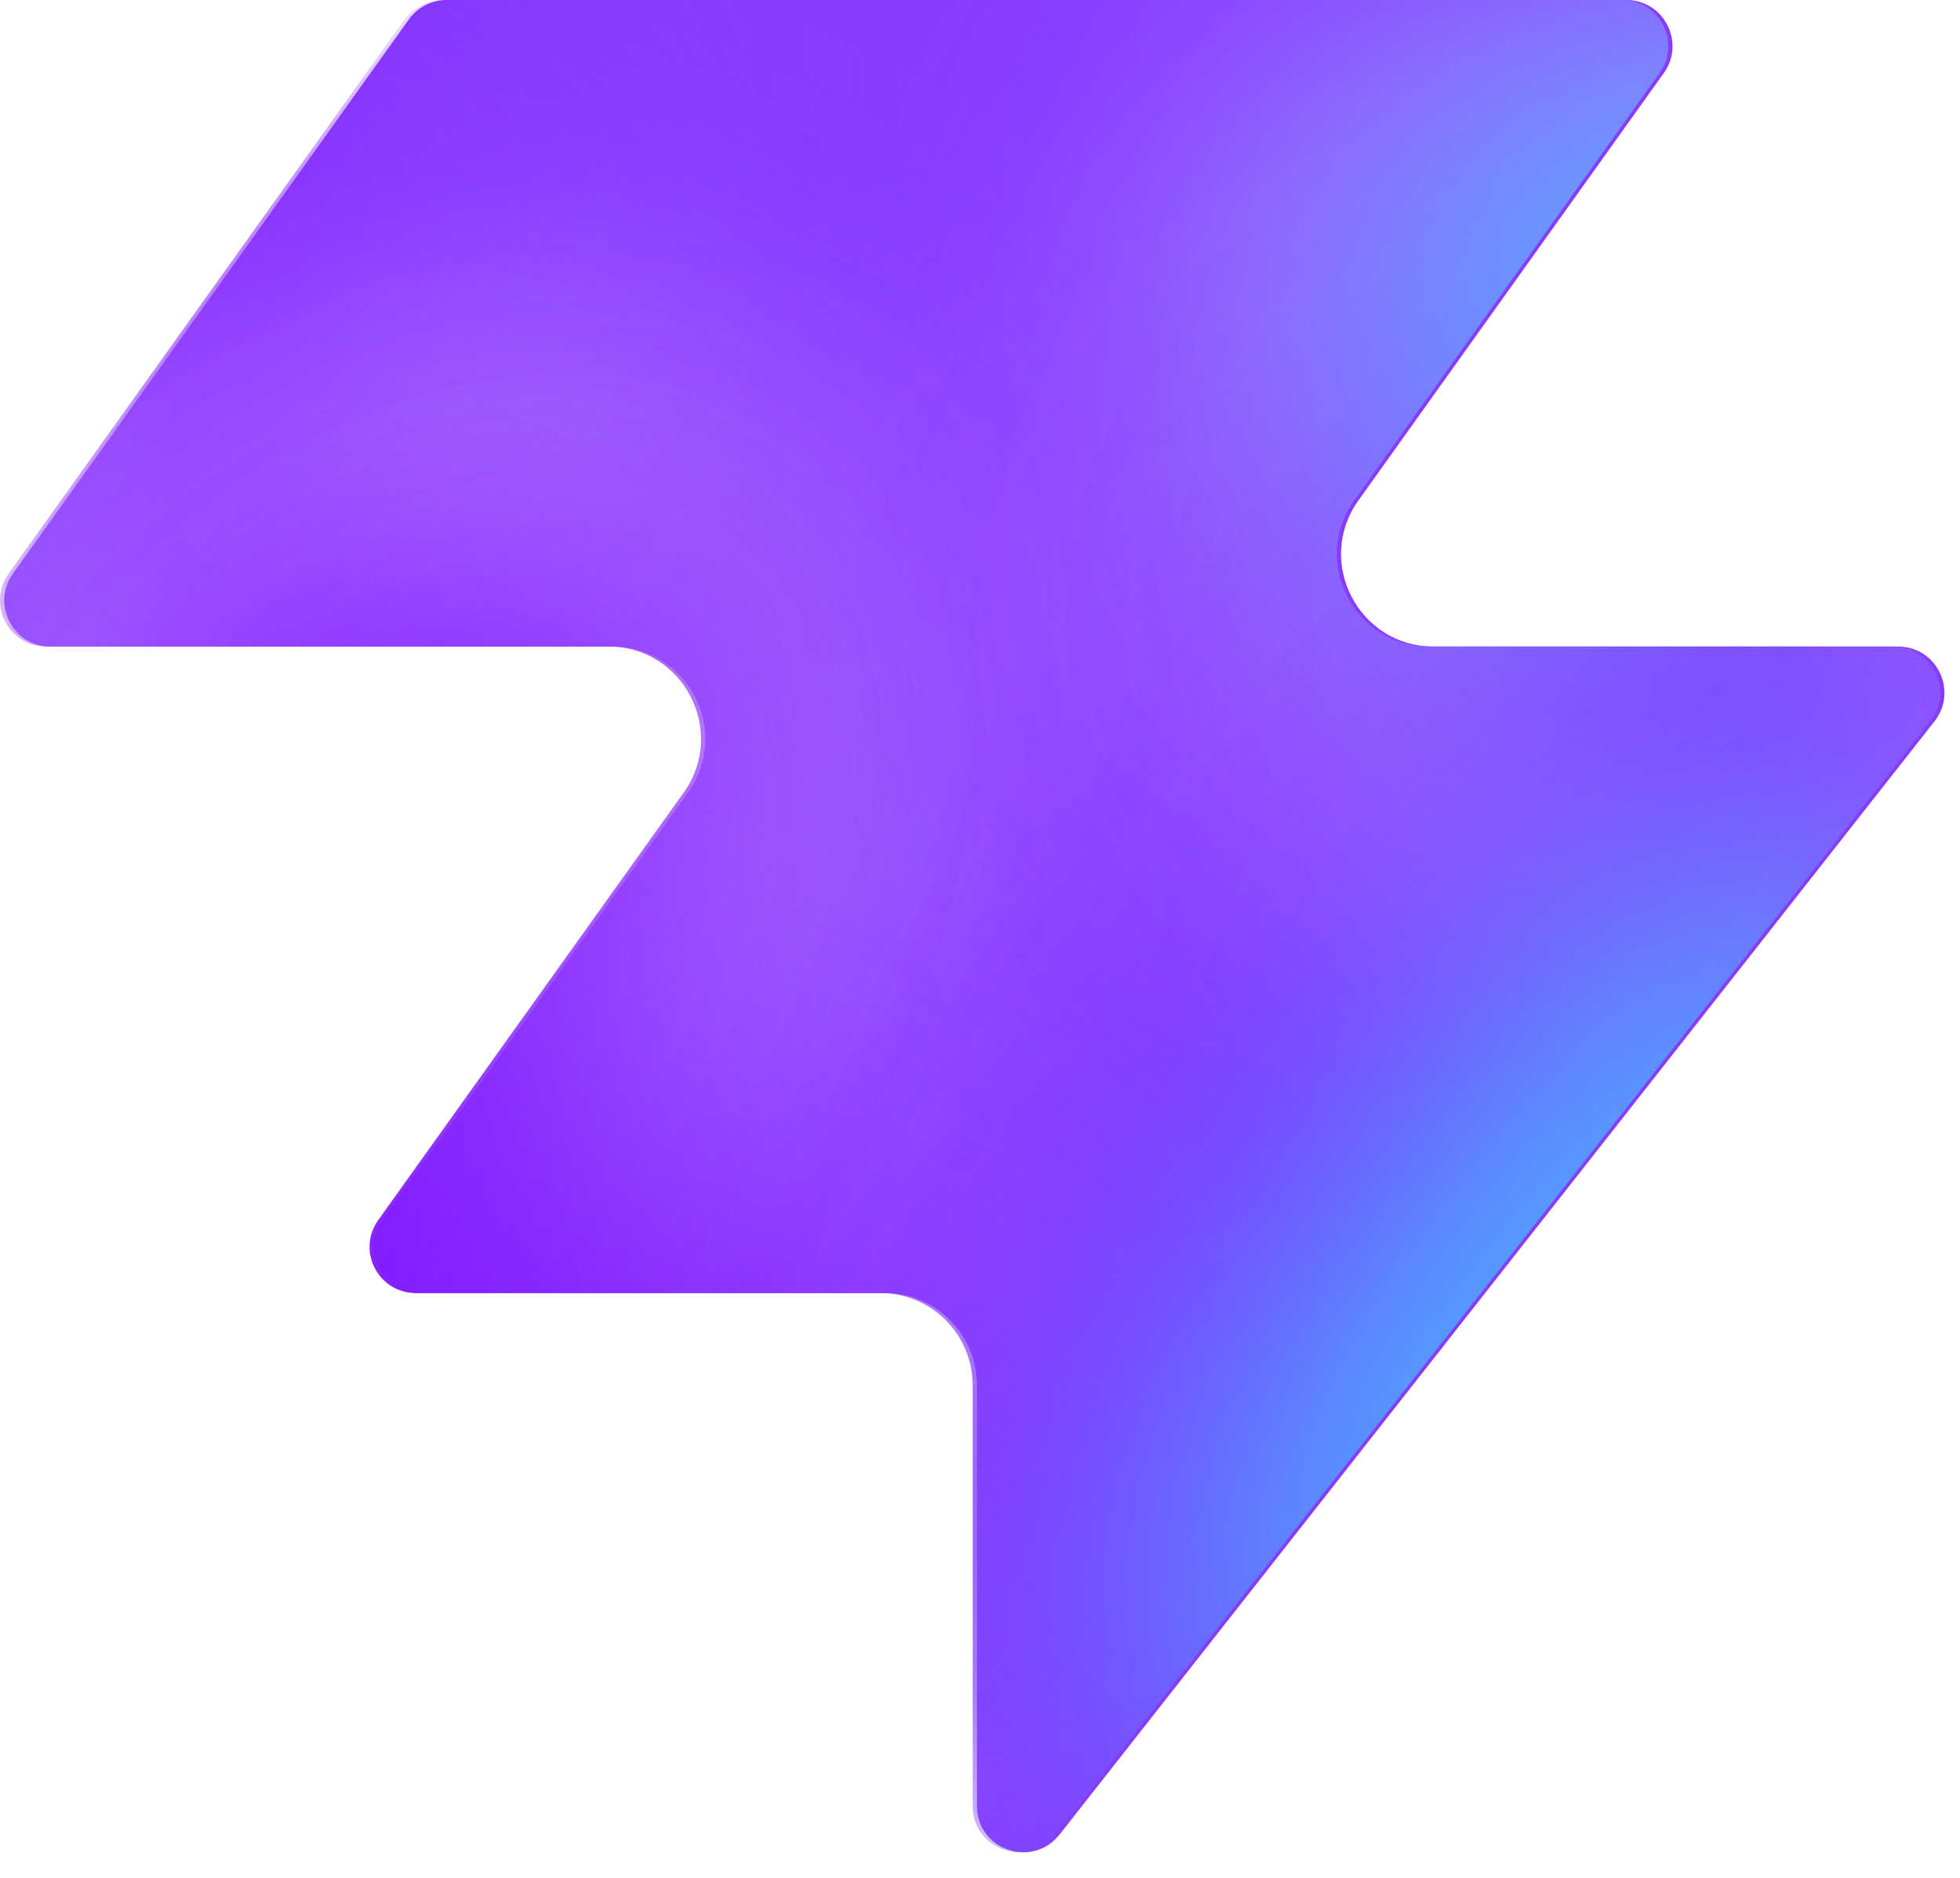
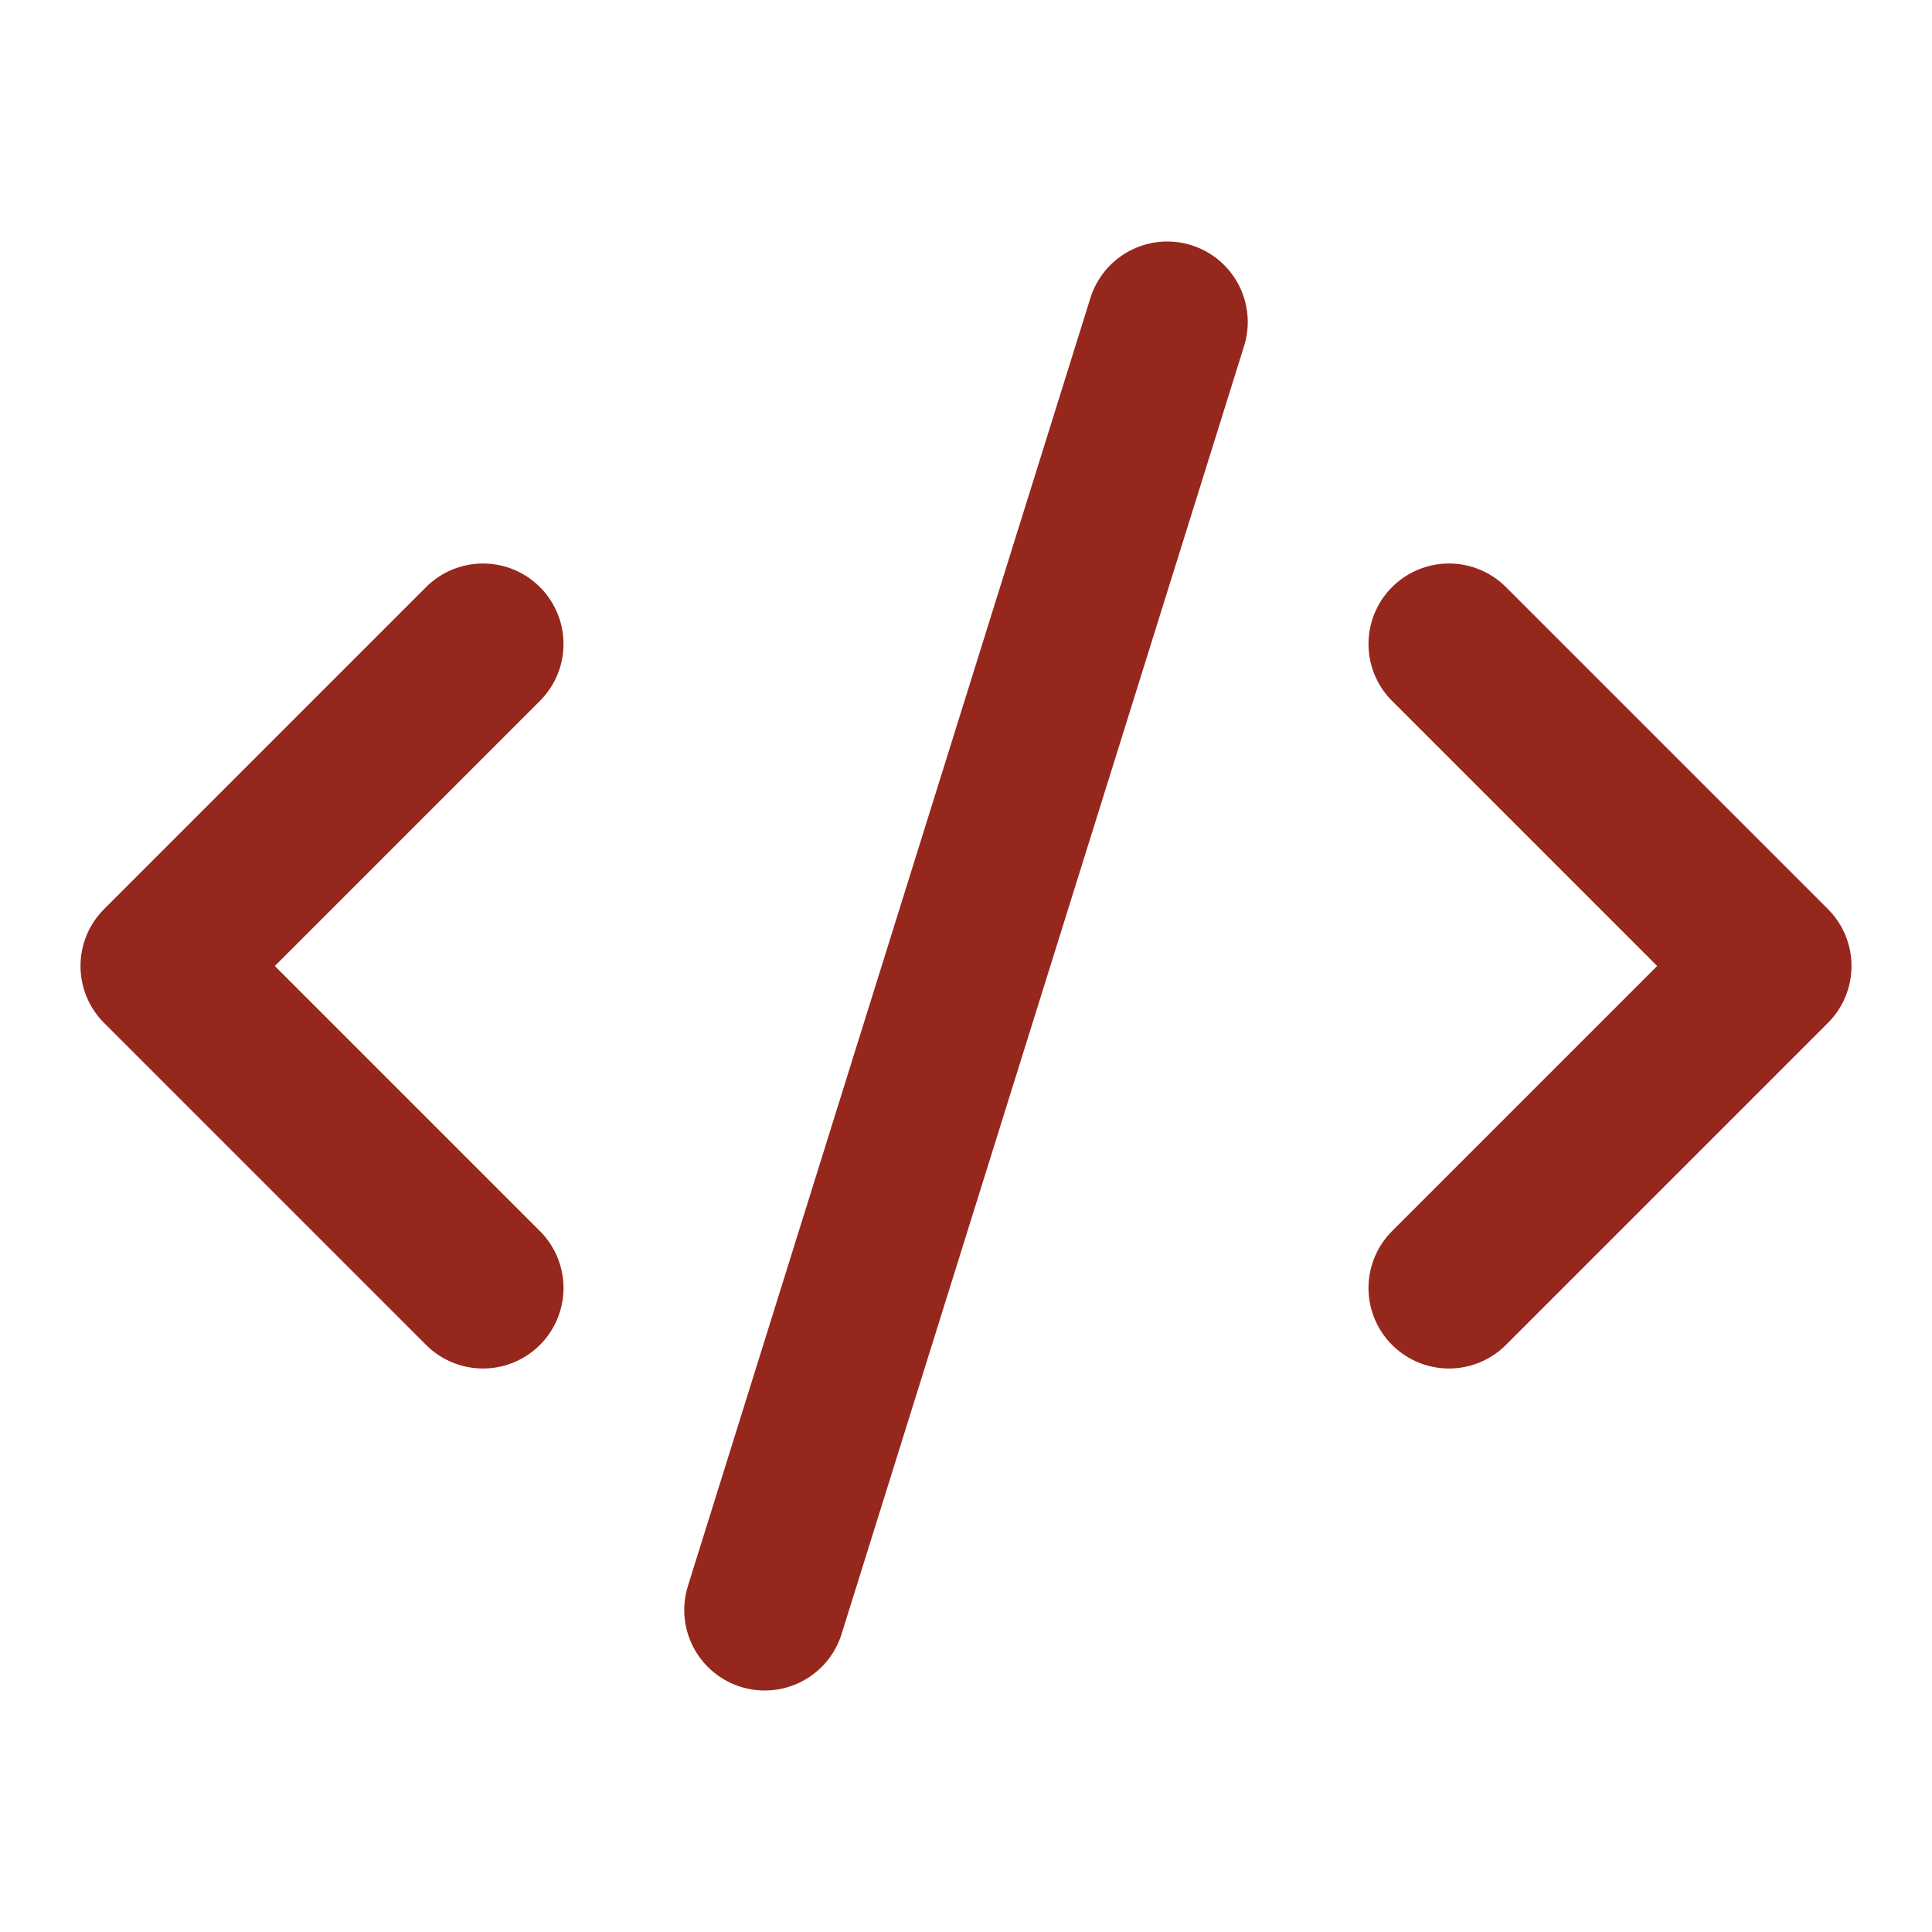
- <svg xmlns="http://www.w3.org/2000/svg" width="48" height="46" fill="none" viewBox="0 0 48 46">
-   <path fill="#863bff" d="M25.946 44.938c-.664.845-2.021.375-2.021-.698V33.937a2.26 2.26 0 0 0-2.262-2.262H10.287c-.92 0-1.456-1.04-.92-1.788l7.48-10.471c1.07-1.497 0-3.578-1.842-3.578H1.237c-.92 0-1.456-1.04-.92-1.788L10.013.474c.214-.297.556-.474.92-.474h28.894c.92 0 1.456 1.04.92 1.788l-7.48 10.471c-1.07 1.498 0 3.579 1.842 3.579h11.377c.943 0 1.473 1.088.89 1.83L25.947 44.94z" style="fill:#863bff;fill:color(display-p3 .525 .23 1);fill-opacity:1" />
-   <mask id="a" width="48" height="46" x="0" y="0" maskUnits="userSpaceOnUse" style="mask-type:alpha">
-     <path fill="#000" d="M25.842 44.938c-.664.844-2.021.375-2.021-.698V33.937a2.26 2.26 0 0 0-2.262-2.262H10.183c-.92 0-1.456-1.04-.92-1.788l7.48-10.471c1.07-1.498 0-3.579-1.842-3.579H1.133c-.92 0-1.456-1.04-.92-1.787L9.91.473c.214-.297.556-.474.92-.474h28.894c.92 0 1.456 1.04.92 1.788l-7.48 10.471c-1.07 1.498 0 3.578 1.842 3.578h11.377c.943 0 1.473 1.088.89 1.832L25.843 44.94z" style="fill:#000;fill-opacity:1" />
-   </mask>
-   <g mask="url(#a)">
-     <g filter="url(#b)">
-       <ellipse cx="5.508" cy="14.704" fill="#ede6ff" rx="5.508" ry="14.704" style="fill:#ede6ff;fill:color(display-p3 .927 .903 1);fill-opacity:1" transform="matrix(.00324 1 1 -.00324 -4.47 31.516)" />
-     </g>
-     <g filter="url(#c)">
-       <ellipse cx="10.399" cy="29.851" fill="#ede6ff" rx="10.399" ry="29.851" style="fill:#ede6ff;fill:color(display-p3 .927 .903 1);fill-opacity:1" transform="matrix(.00324 1 1 -.00324 -39.328 7.883)" />
-     </g>
-     <g filter="url(#d)">
-       <ellipse cx="5.508" cy="30.487" fill="#7e14ff" rx="5.508" ry="30.487" style="fill:#7e14ff;fill:color(display-p3 .492 .077 1);fill-opacity:1" transform="rotate(89.814 -25.913 -14.639)scale(1 -1)" />
-     </g>
-     <g filter="url(#e)">
-       <ellipse cx="5.508" cy="30.599" fill="#7e14ff" rx="5.508" ry="30.599" style="fill:#7e14ff;fill:color(display-p3 .492 .077 1);fill-opacity:1" transform="rotate(89.814 -32.644 -3.334)scale(1 -1)" />
-     </g>
-     <g filter="url(#f)">
-       <ellipse cx="5.508" cy="30.599" fill="#7e14ff" rx="5.508" ry="30.599" style="fill:#7e14ff;fill:color(display-p3 .492 .077 1);fill-opacity:1" transform="matrix(.00324 1 1 -.00324 -34.34 30.47)" />
-     </g>
-     <g filter="url(#g)">
-       <ellipse cx="14.072" cy="22.078" fill="#ede6ff" rx="14.072" ry="22.078" style="fill:#ede6ff;fill:color(display-p3 .927 .903 1);fill-opacity:1" transform="rotate(93.35 24.506 48.493)scale(-1 1)" />
-     </g>
-     <g filter="url(#h)">
-       <ellipse cx="3.47" cy="21.501" fill="#7e14ff" rx="3.47" ry="21.501" style="fill:#7e14ff;fill:color(display-p3 .492 .077 1);fill-opacity:1" transform="rotate(89.009 28.708 47.59)scale(-1 1)" />
-     </g>
-     <g filter="url(#i)">
-       <ellipse cx="3.47" cy="21.501" fill="#7e14ff" rx="3.47" ry="21.501" style="fill:#7e14ff;fill:color(display-p3 .492 .077 1);fill-opacity:1" transform="rotate(89.009 28.708 47.59)scale(-1 1)" />
-     </g>
-     <g filter="url(#j)">
-       <ellipse cx=".387" cy="8.972" fill="#7e14ff" rx="4.407" ry="29.108" style="fill:#7e14ff;fill:color(display-p3 .492 .077 1);fill-opacity:1" transform="rotate(39.51 .387 8.972)" />
-     </g>
-     <g filter="url(#k)">
-       <ellipse cx="47.523" cy="-6.092" fill="#7e14ff" rx="4.407" ry="29.108" style="fill:#7e14ff;fill:color(display-p3 .492 .077 1);fill-opacity:1" transform="rotate(37.892 47.523 -6.092)" />
-     </g>
-     <g filter="url(#l)">
-       <ellipse cx="41.412" cy="6.333" fill="#47bfff" rx="5.971" ry="9.665" style="fill:#47bfff;fill:color(display-p3 .28 .748 1);fill-opacity:1" transform="rotate(37.892 41.412 6.333)" />
-     </g>
-     <g filter="url(#m)">
-       <ellipse cx="-1.879" cy="38.332" fill="#7e14ff" rx="4.407" ry="29.108" style="fill:#7e14ff;fill:color(display-p3 .492 .077 1);fill-opacity:1" transform="rotate(37.892 -1.88 38.332)" />
-     </g>
-     <g filter="url(#n)">
-       <ellipse cx="-1.879" cy="38.332" fill="#7e14ff" rx="4.407" ry="29.108" style="fill:#7e14ff;fill:color(display-p3 .492 .077 1);fill-opacity:1" transform="rotate(37.892 -1.88 38.332)" />
-     </g>
-     <g filter="url(#o)">
-       <ellipse cx="35.651" cy="29.907" fill="#7e14ff" rx="4.407" ry="29.108" style="fill:#7e14ff;fill:color(display-p3 .492 .077 1);fill-opacity:1" transform="rotate(37.892 35.651 29.907)" />
-     </g>
-     <g filter="url(#p)">
-       <ellipse cx="38.418" cy="32.4" fill="#47bfff" rx="5.971" ry="15.297" style="fill:#47bfff;fill:color(display-p3 .28 .748 1);fill-opacity:1" transform="rotate(37.892 38.418 32.4)" />
-     </g>
-   </g>
-   <defs>
-     <filter id="b" width="60.045" height="41.654" x="-19.77" y="16.149" color-interpolation-filters="sRGB" filterUnits="userSpaceOnUse">
-       <feFlood flood-opacity="0" result="BackgroundImageFix" />
-       <feBlend in="SourceGraphic" in2="BackgroundImageFix" result="shape" />
-       <feGaussianBlur result="effect1_foregroundBlur_2002_17158" stdDeviation="7.659" />
-     </filter>
-     <filter id="c" width="90.34" height="51.437" x="-54.613" y="-7.533" color-interpolation-filters="sRGB" filterUnits="userSpaceOnUse">
-       <feFlood flood-opacity="0" result="BackgroundImageFix" />
-       <feBlend in="SourceGraphic" in2="BackgroundImageFix" result="shape" />
-       <feGaussianBlur result="effect1_foregroundBlur_2002_17158" stdDeviation="7.659" />
-     </filter>
-     <filter id="d" width="79.355" height="29.4" x="-49.64" y="2.03" color-interpolation-filters="sRGB" filterUnits="userSpaceOnUse">
-       <feFlood flood-opacity="0" result="BackgroundImageFix" />
-       <feBlend in="SourceGraphic" in2="BackgroundImageFix" result="shape" />
-       <feGaussianBlur result="effect1_foregroundBlur_2002_17158" stdDeviation="4.596" />
-     </filter>
-     <filter id="e" width="79.579" height="29.4" x="-45.045" y="20.029" color-interpolation-filters="sRGB" filterUnits="userSpaceOnUse">
-       <feFlood flood-opacity="0" result="BackgroundImageFix" />
-       <feBlend in="SourceGraphic" in2="BackgroundImageFix" result="shape" />
-       <feGaussianBlur result="effect1_foregroundBlur_2002_17158" stdDeviation="4.596" />
-     </filter>
-     <filter id="f" width="79.579" height="29.4" x="-43.513" y="21.178" color-interpolation-filters="sRGB" filterUnits="userSpaceOnUse">
-       <feFlood flood-opacity="0" result="BackgroundImageFix" />
-       <feBlend in="SourceGraphic" in2="BackgroundImageFix" result="shape" />
-       <feGaussianBlur result="effect1_foregroundBlur_2002_17158" stdDeviation="4.596" />
-     </filter>
-     <filter id="g" width="74.749" height="58.852" x="15.756" y="-17.901" color-interpolation-filters="sRGB" filterUnits="userSpaceOnUse">
-       <feFlood flood-opacity="0" result="BackgroundImageFix" />
-       <feBlend in="SourceGraphic" in2="BackgroundImageFix" result="shape" />
-       <feGaussianBlur result="effect1_foregroundBlur_2002_17158" stdDeviation="7.659" />
-     </filter>
-     <filter id="h" width="61.377" height="25.362" x="23.548" y="2.284" color-interpolation-filters="sRGB" filterUnits="userSpaceOnUse">
-       <feFlood flood-opacity="0" result="BackgroundImageFix" />
-       <feBlend in="SourceGraphic" in2="BackgroundImageFix" result="shape" />
-       <feGaussianBlur result="effect1_foregroundBlur_2002_17158" stdDeviation="4.596" />
-     </filter>
-     <filter id="i" width="61.377" height="25.362" x="23.548" y="2.284" color-interpolation-filters="sRGB" filterUnits="userSpaceOnUse">
-       <feFlood flood-opacity="0" result="BackgroundImageFix" />
-       <feBlend in="SourceGraphic" in2="BackgroundImageFix" result="shape" />
-       <feGaussianBlur result="effect1_foregroundBlur_2002_17158" stdDeviation="4.596" />
-     </filter>
-     <filter id="j" width="56.045" height="63.649" x="-27.636" y="-22.853" color-interpolation-filters="sRGB" filterUnits="userSpaceOnUse">
-       <feFlood flood-opacity="0" result="BackgroundImageFix" />
-       <feBlend in="SourceGraphic" in2="BackgroundImageFix" result="shape" />
-       <feGaussianBlur result="effect1_foregroundBlur_2002_17158" stdDeviation="4.596" />
-     </filter>
-     <filter id="k" width="54.814" height="64.646" x="20.116" y="-38.415" color-interpolation-filters="sRGB" filterUnits="userSpaceOnUse">
-       <feFlood flood-opacity="0" result="BackgroundImageFix" />
-       <feBlend in="SourceGraphic" in2="BackgroundImageFix" result="shape" />
-       <feGaussianBlur result="effect1_foregroundBlur_2002_17158" stdDeviation="4.596" />
-     </filter>
-     <filter id="l" width="33.541" height="35.313" x="24.641" y="-11.323" color-interpolation-filters="sRGB" filterUnits="userSpaceOnUse">
-       <feFlood flood-opacity="0" result="BackgroundImageFix" />
-       <feBlend in="SourceGraphic" in2="BackgroundImageFix" result="shape" />
-       <feGaussianBlur result="effect1_foregroundBlur_2002_17158" stdDeviation="4.596" />
-     </filter>
-     <filter id="m" width="54.814" height="64.646" x="-29.286" y="6.009" color-interpolation-filters="sRGB" filterUnits="userSpaceOnUse">
-       <feFlood flood-opacity="0" result="BackgroundImageFix" />
-       <feBlend in="SourceGraphic" in2="BackgroundImageFix" result="shape" />
-       <feGaussianBlur result="effect1_foregroundBlur_2002_17158" stdDeviation="4.596" />
-     </filter>
-     <filter id="n" width="54.814" height="64.646" x="-29.286" y="6.009" color-interpolation-filters="sRGB" filterUnits="userSpaceOnUse">
-       <feFlood flood-opacity="0" result="BackgroundImageFix" />
-       <feBlend in="SourceGraphic" in2="BackgroundImageFix" result="shape" />
-       <feGaussianBlur result="effect1_foregroundBlur_2002_17158" stdDeviation="4.596" />
-     </filter>
-     <filter id="o" width="54.814" height="64.646" x="8.244" y="-2.416" color-interpolation-filters="sRGB" filterUnits="userSpaceOnUse">
-       <feFlood flood-opacity="0" result="BackgroundImageFix" />
-       <feBlend in="SourceGraphic" in2="BackgroundImageFix" result="shape" />
-       <feGaussianBlur result="effect1_foregroundBlur_2002_17158" stdDeviation="4.596" />
-     </filter>
-     <filter id="p" width="39.409" height="43.623" x="18.713" y="10.588" color-interpolation-filters="sRGB" filterUnits="userSpaceOnUse">
-       <feFlood flood-opacity="0" result="BackgroundImageFix" />
-       <feBlend in="SourceGraphic" in2="BackgroundImageFix" result="shape" />
-       <feGaussianBlur result="effect1_foregroundBlur_2002_17158" stdDeviation="4.596" />
-     </filter>
-   </defs>
+ <svg xmlns="http://www.w3.org/2000/svg" width="48" height="48" viewBox="0 0 24 24" fill="none" stroke="#95271D" stroke-width="2" stroke-linecap="round" stroke-linejoin="round">
+   <path d="m18 16 4-4-4-4" />
+   <path d="m6 8-4 4 4 4" />
+   <path d="m14.5 4-5 16" />
</svg>
